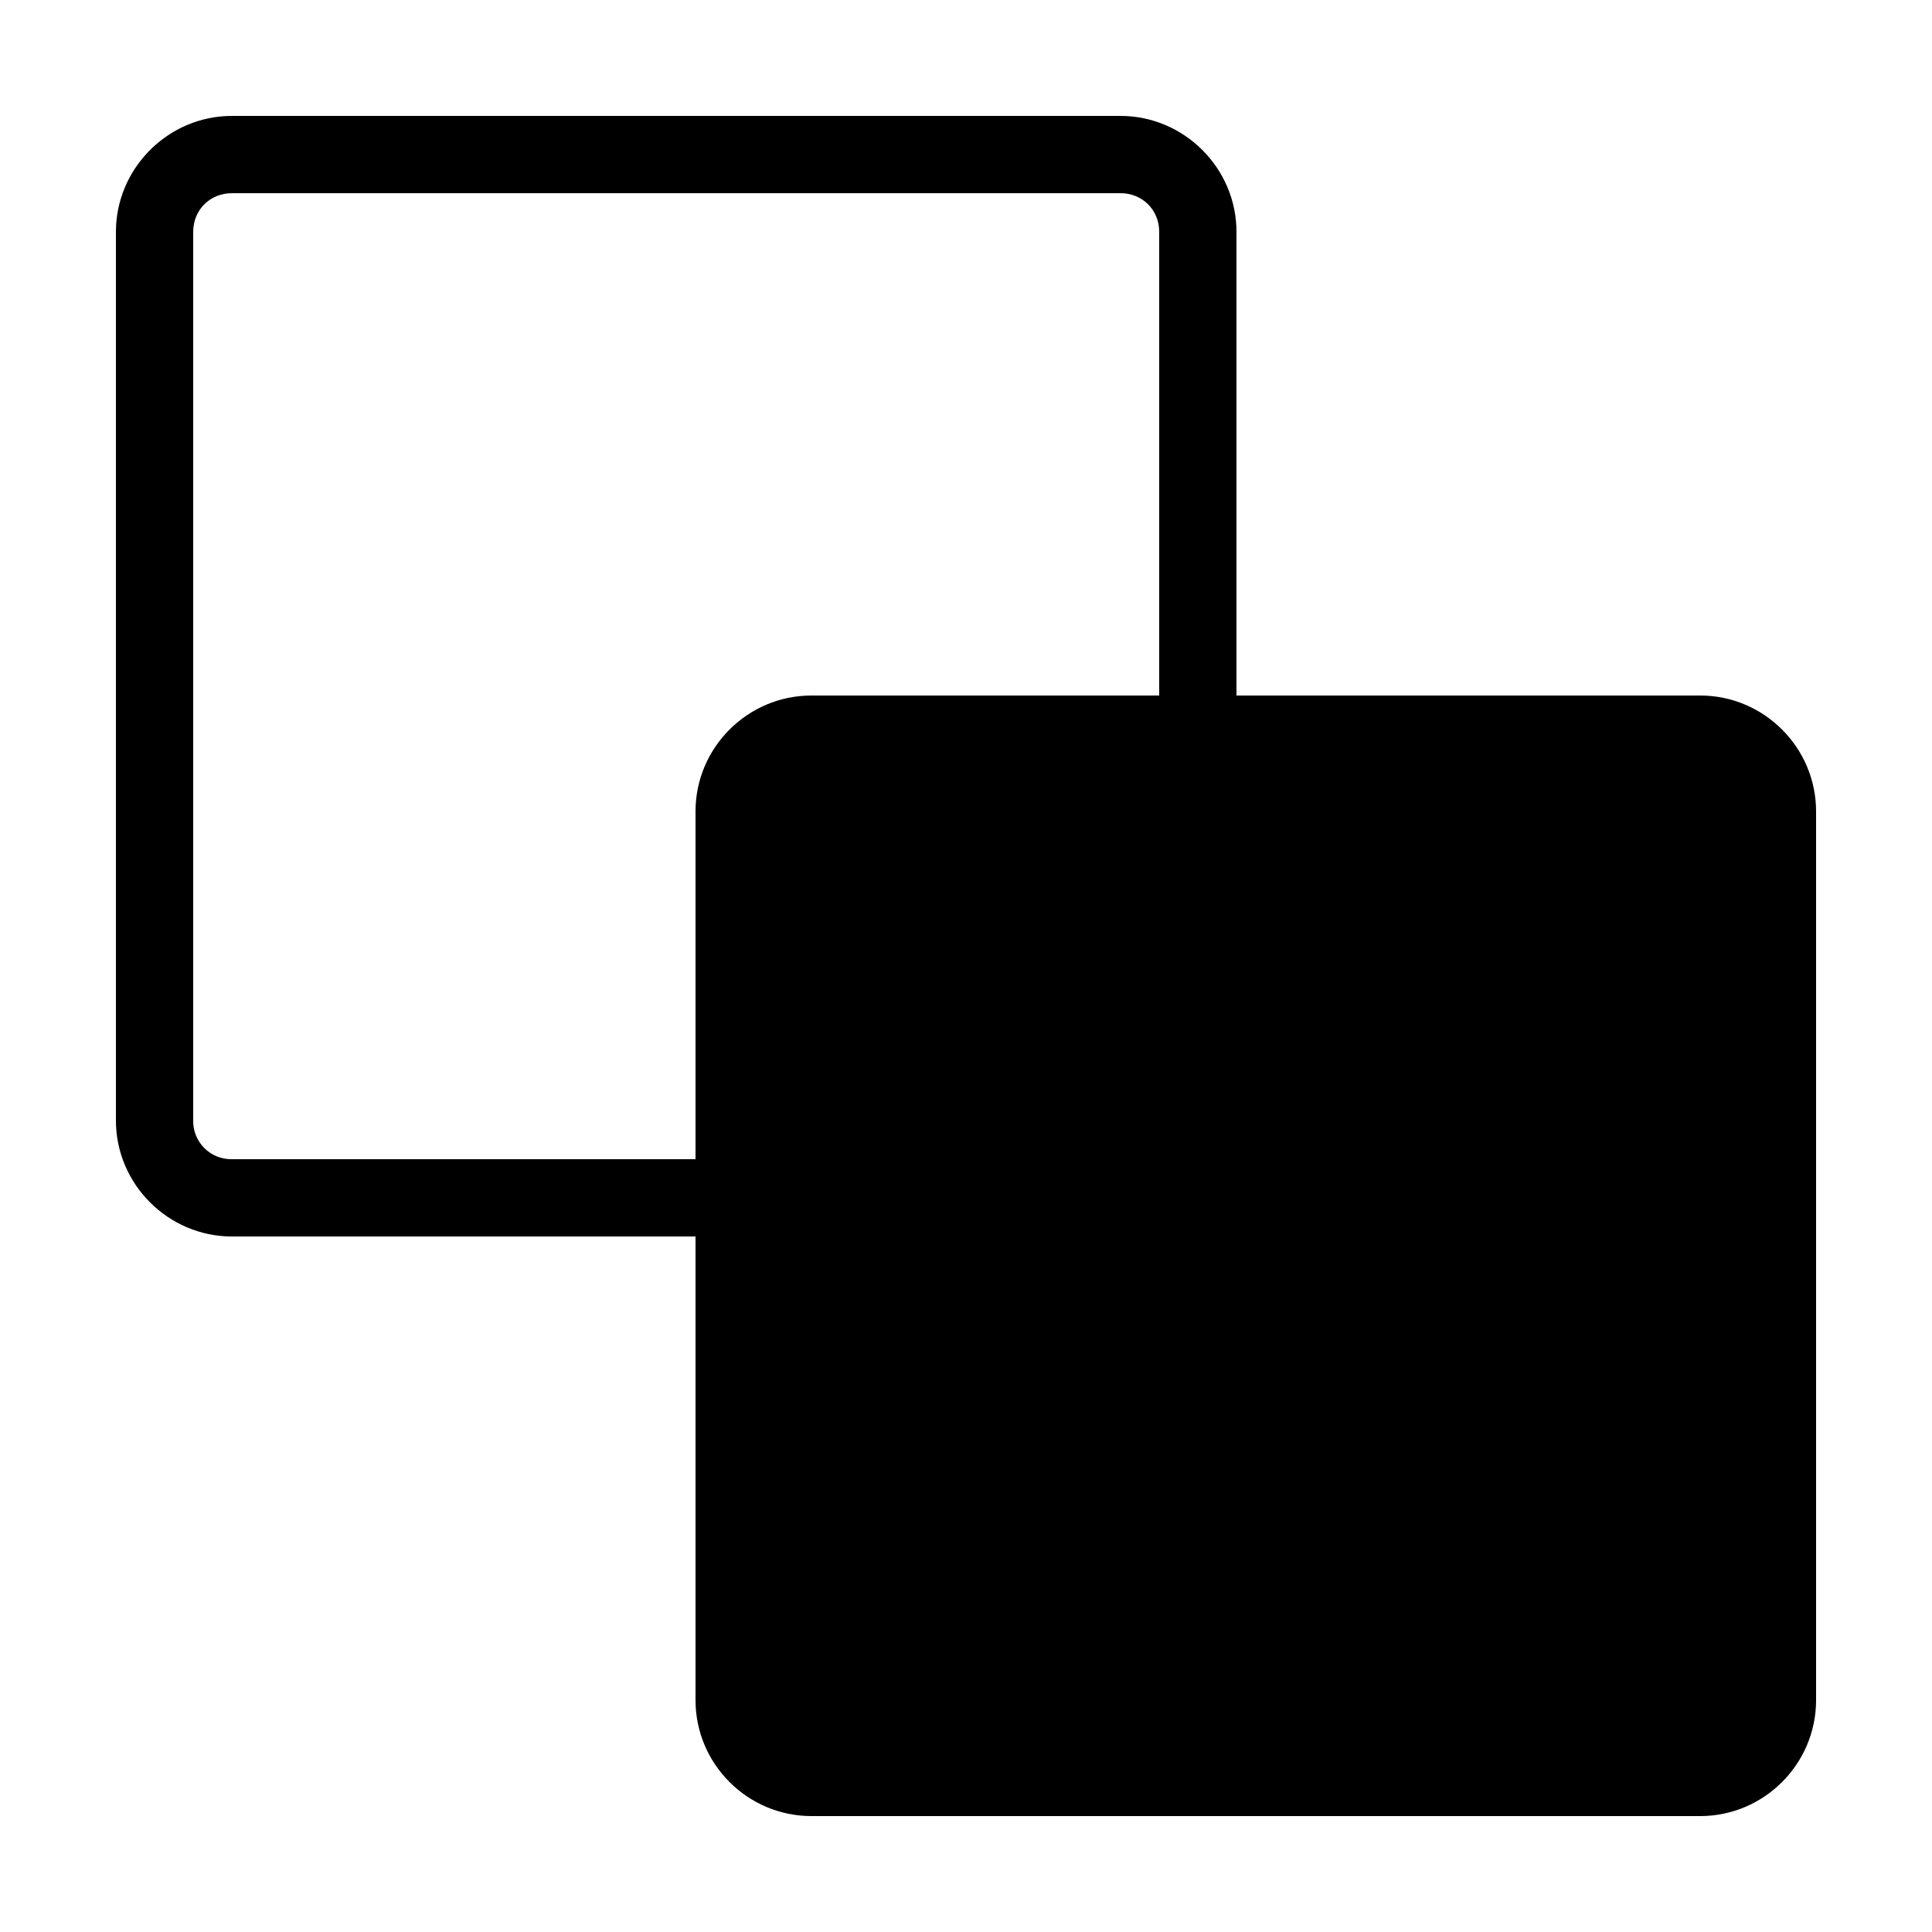
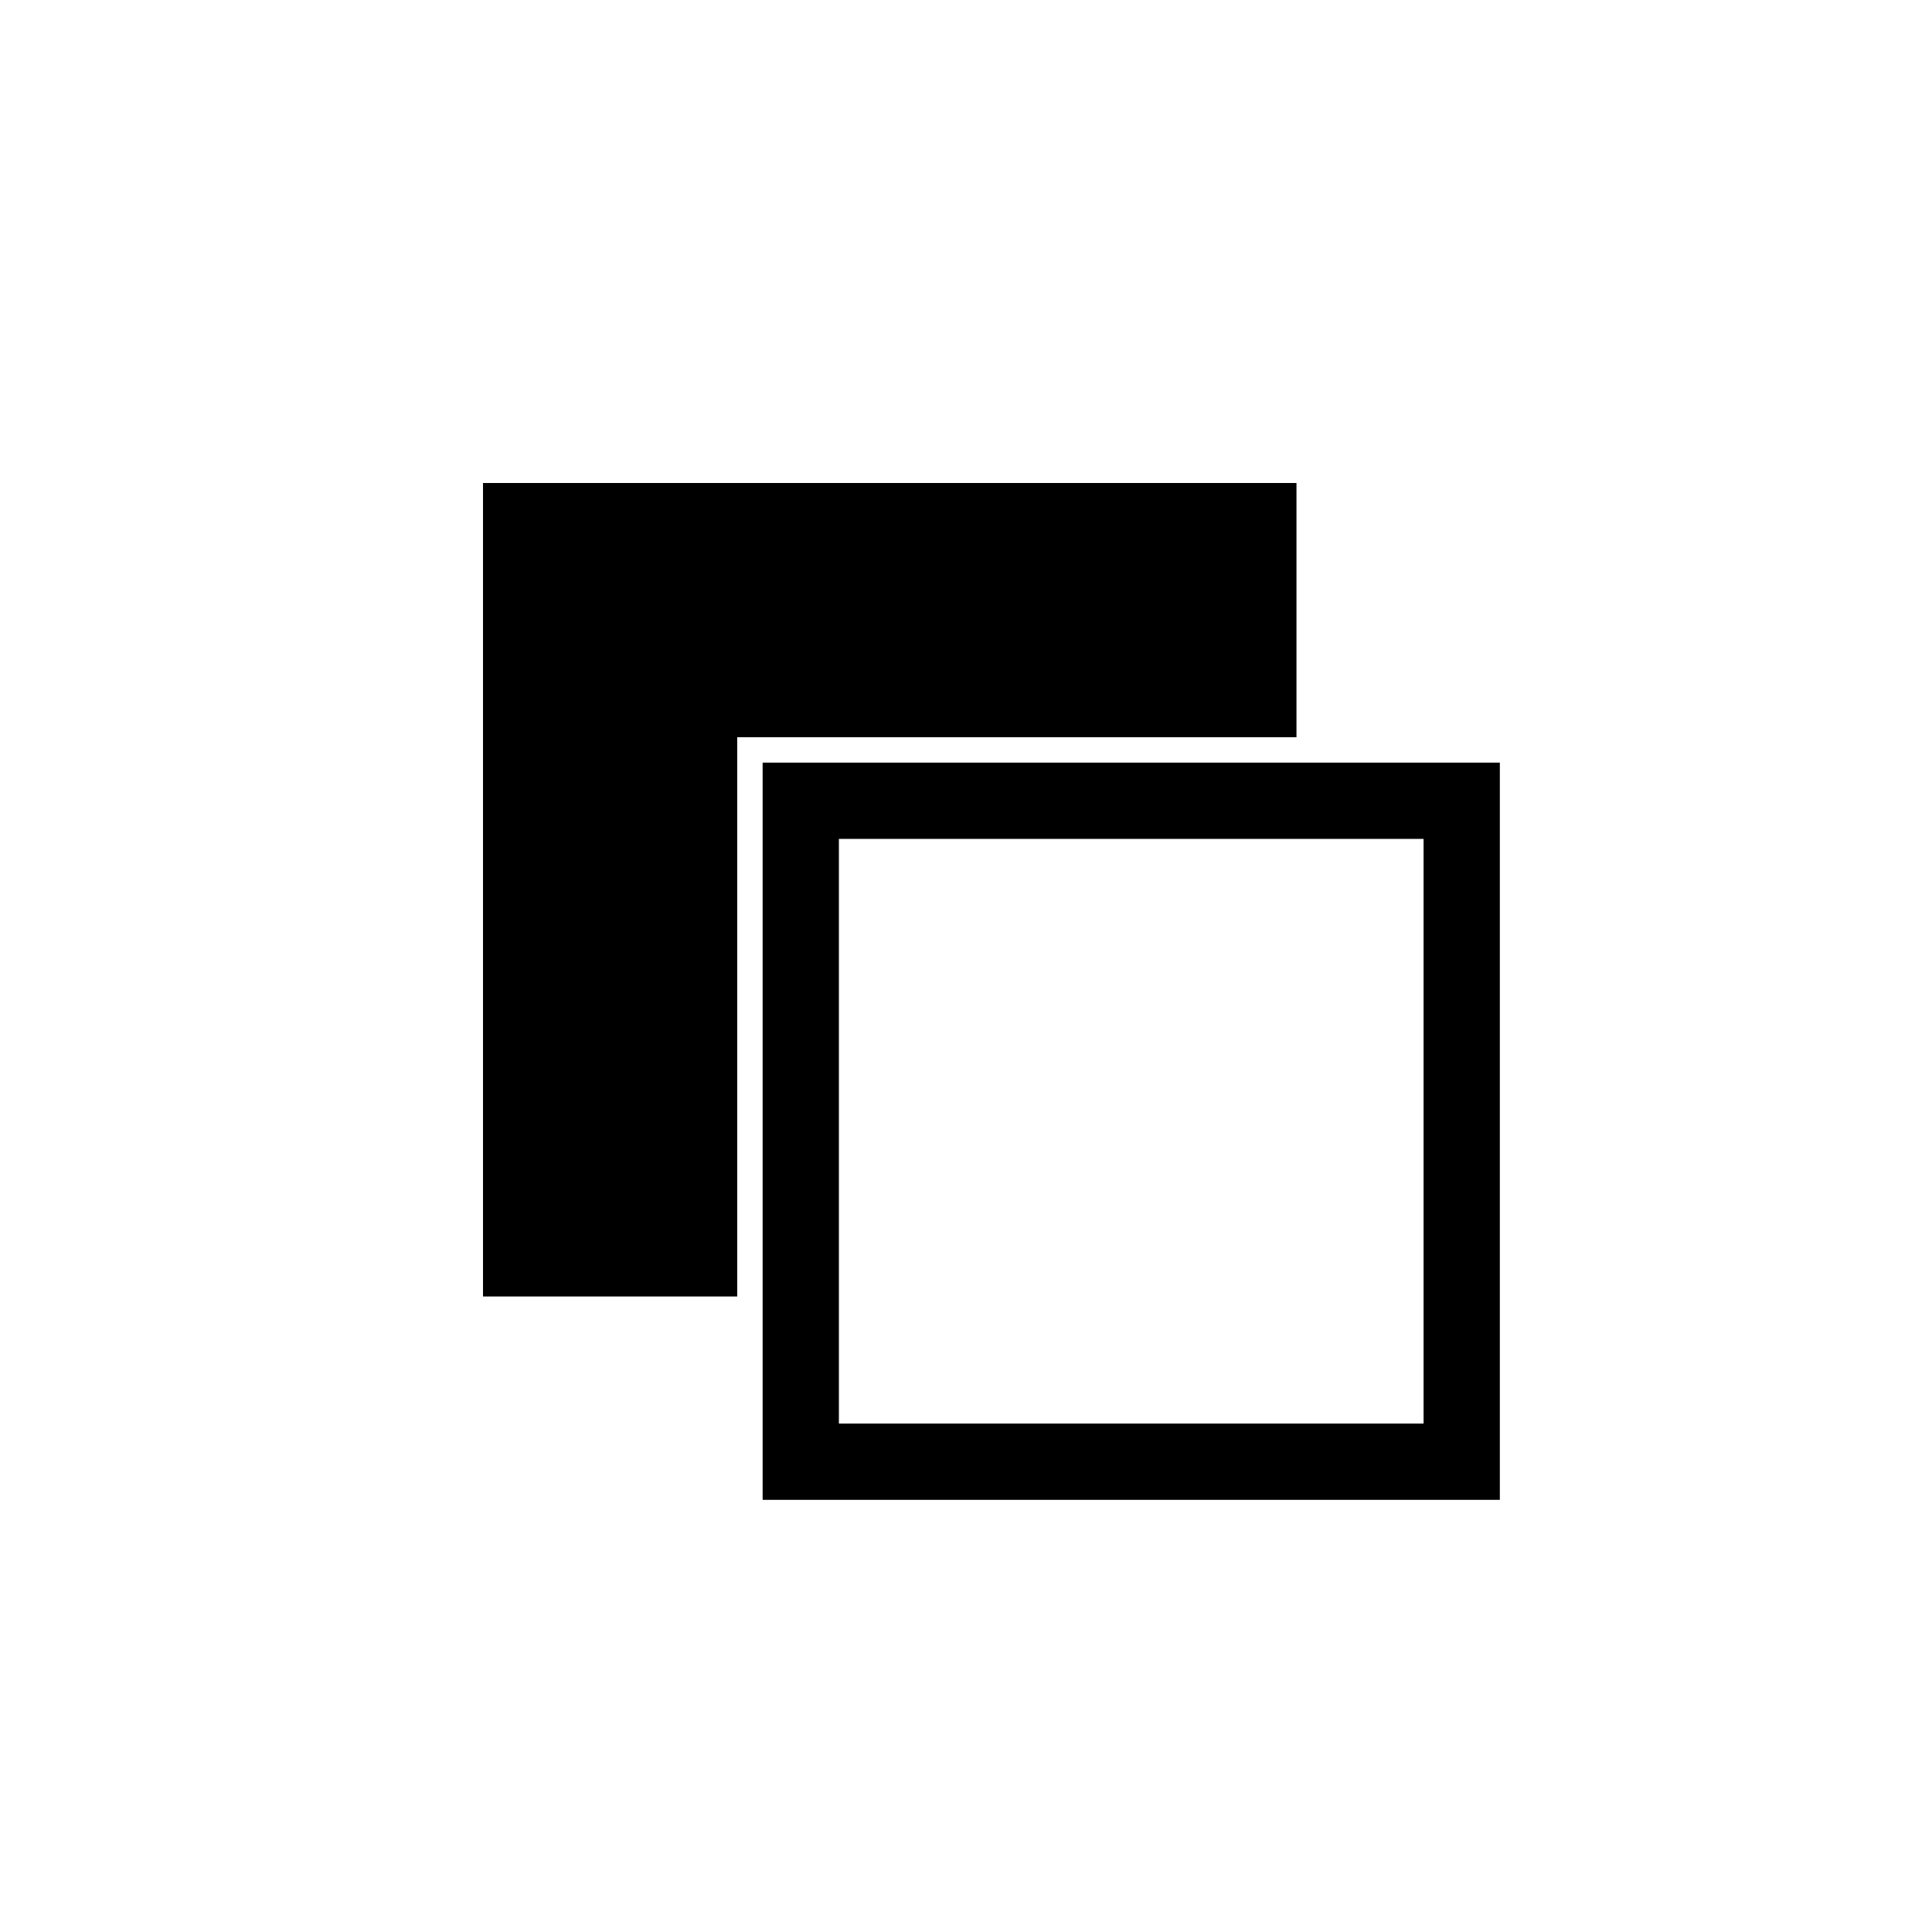
- <svg xmlns="http://www.w3.org/2000/svg" viewBox="0 0 24 24" fit="" height="100%" width="100%" preserveAspectRatio="xMidYMid meet" focusable="false">
-   <path fill="currentColor" d="M2.88 1.44c-.79 0-1.44.65-1.44 1.44v11.04c0 .79.65 1.44 1.44 1.44h5.76v5.76c0 .793.647 1.44 1.44 1.44h11.04c.793 0 1.44-.647 1.44-1.44V10.08c0-.793-.647-1.44-1.44-1.44h-5.76V2.88c0-.79-.65-1.44-1.44-1.44H2.88zm0 .96h11.04c.272 0 .48.208.48.48v5.76h-4.32c-.793 0-1.44.647-1.44 1.44v4.32H2.88a.472.472 0 01-.48-.48V2.88c0-.272.208-.48.48-.48z" />
+ <svg xmlns="http://www.w3.org/2000/svg" width="76px" height="76px" viewBox="0 0 76 76" version="1.1" baseProfile="full" enable-background="new 0 0 76.00 76.00" xml:space="preserve">
+   <path fill="currentColor" fill-opacity="1" stroke-width="0.2" stroke-linejoin="round" d="M 19,51L 19,19L 51,19L 51,29L 29,29L 29,51L 19,51 Z M 30,30L 59,30L 59,59L 30,59L 30,30 Z M 33,33L 33,56L 56,56L 56,33L 33,33 Z " />
</svg>
